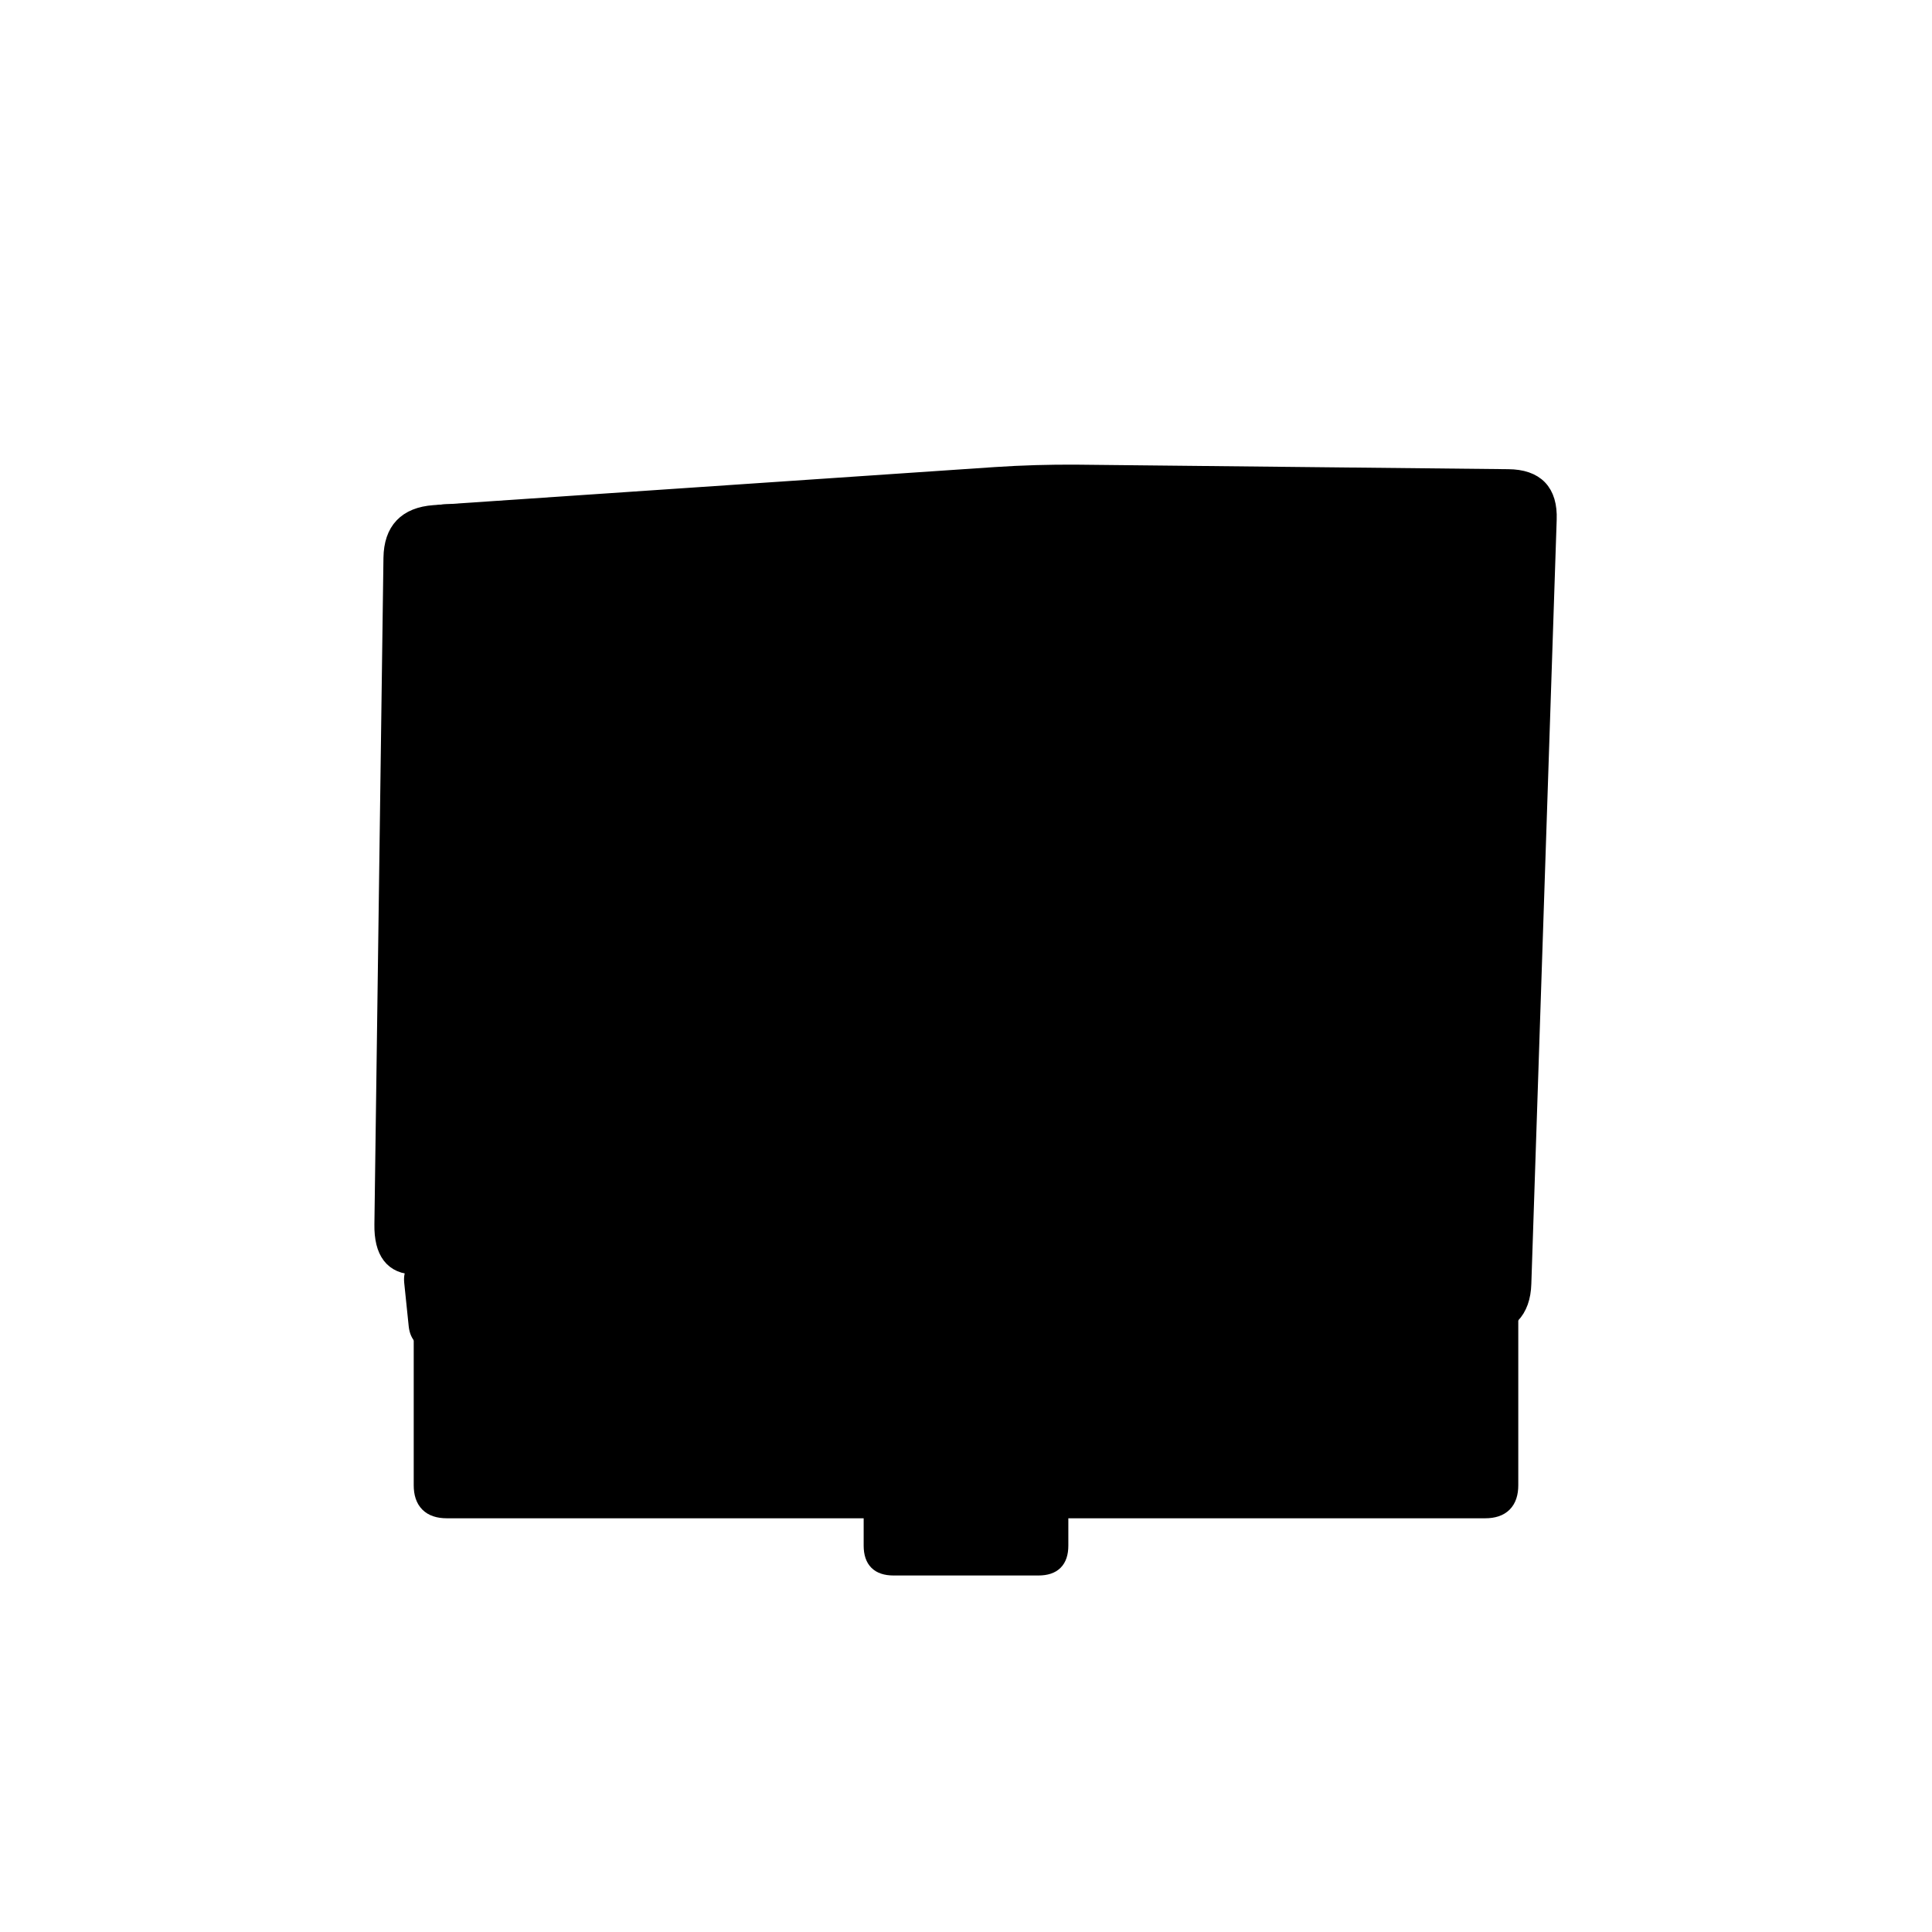
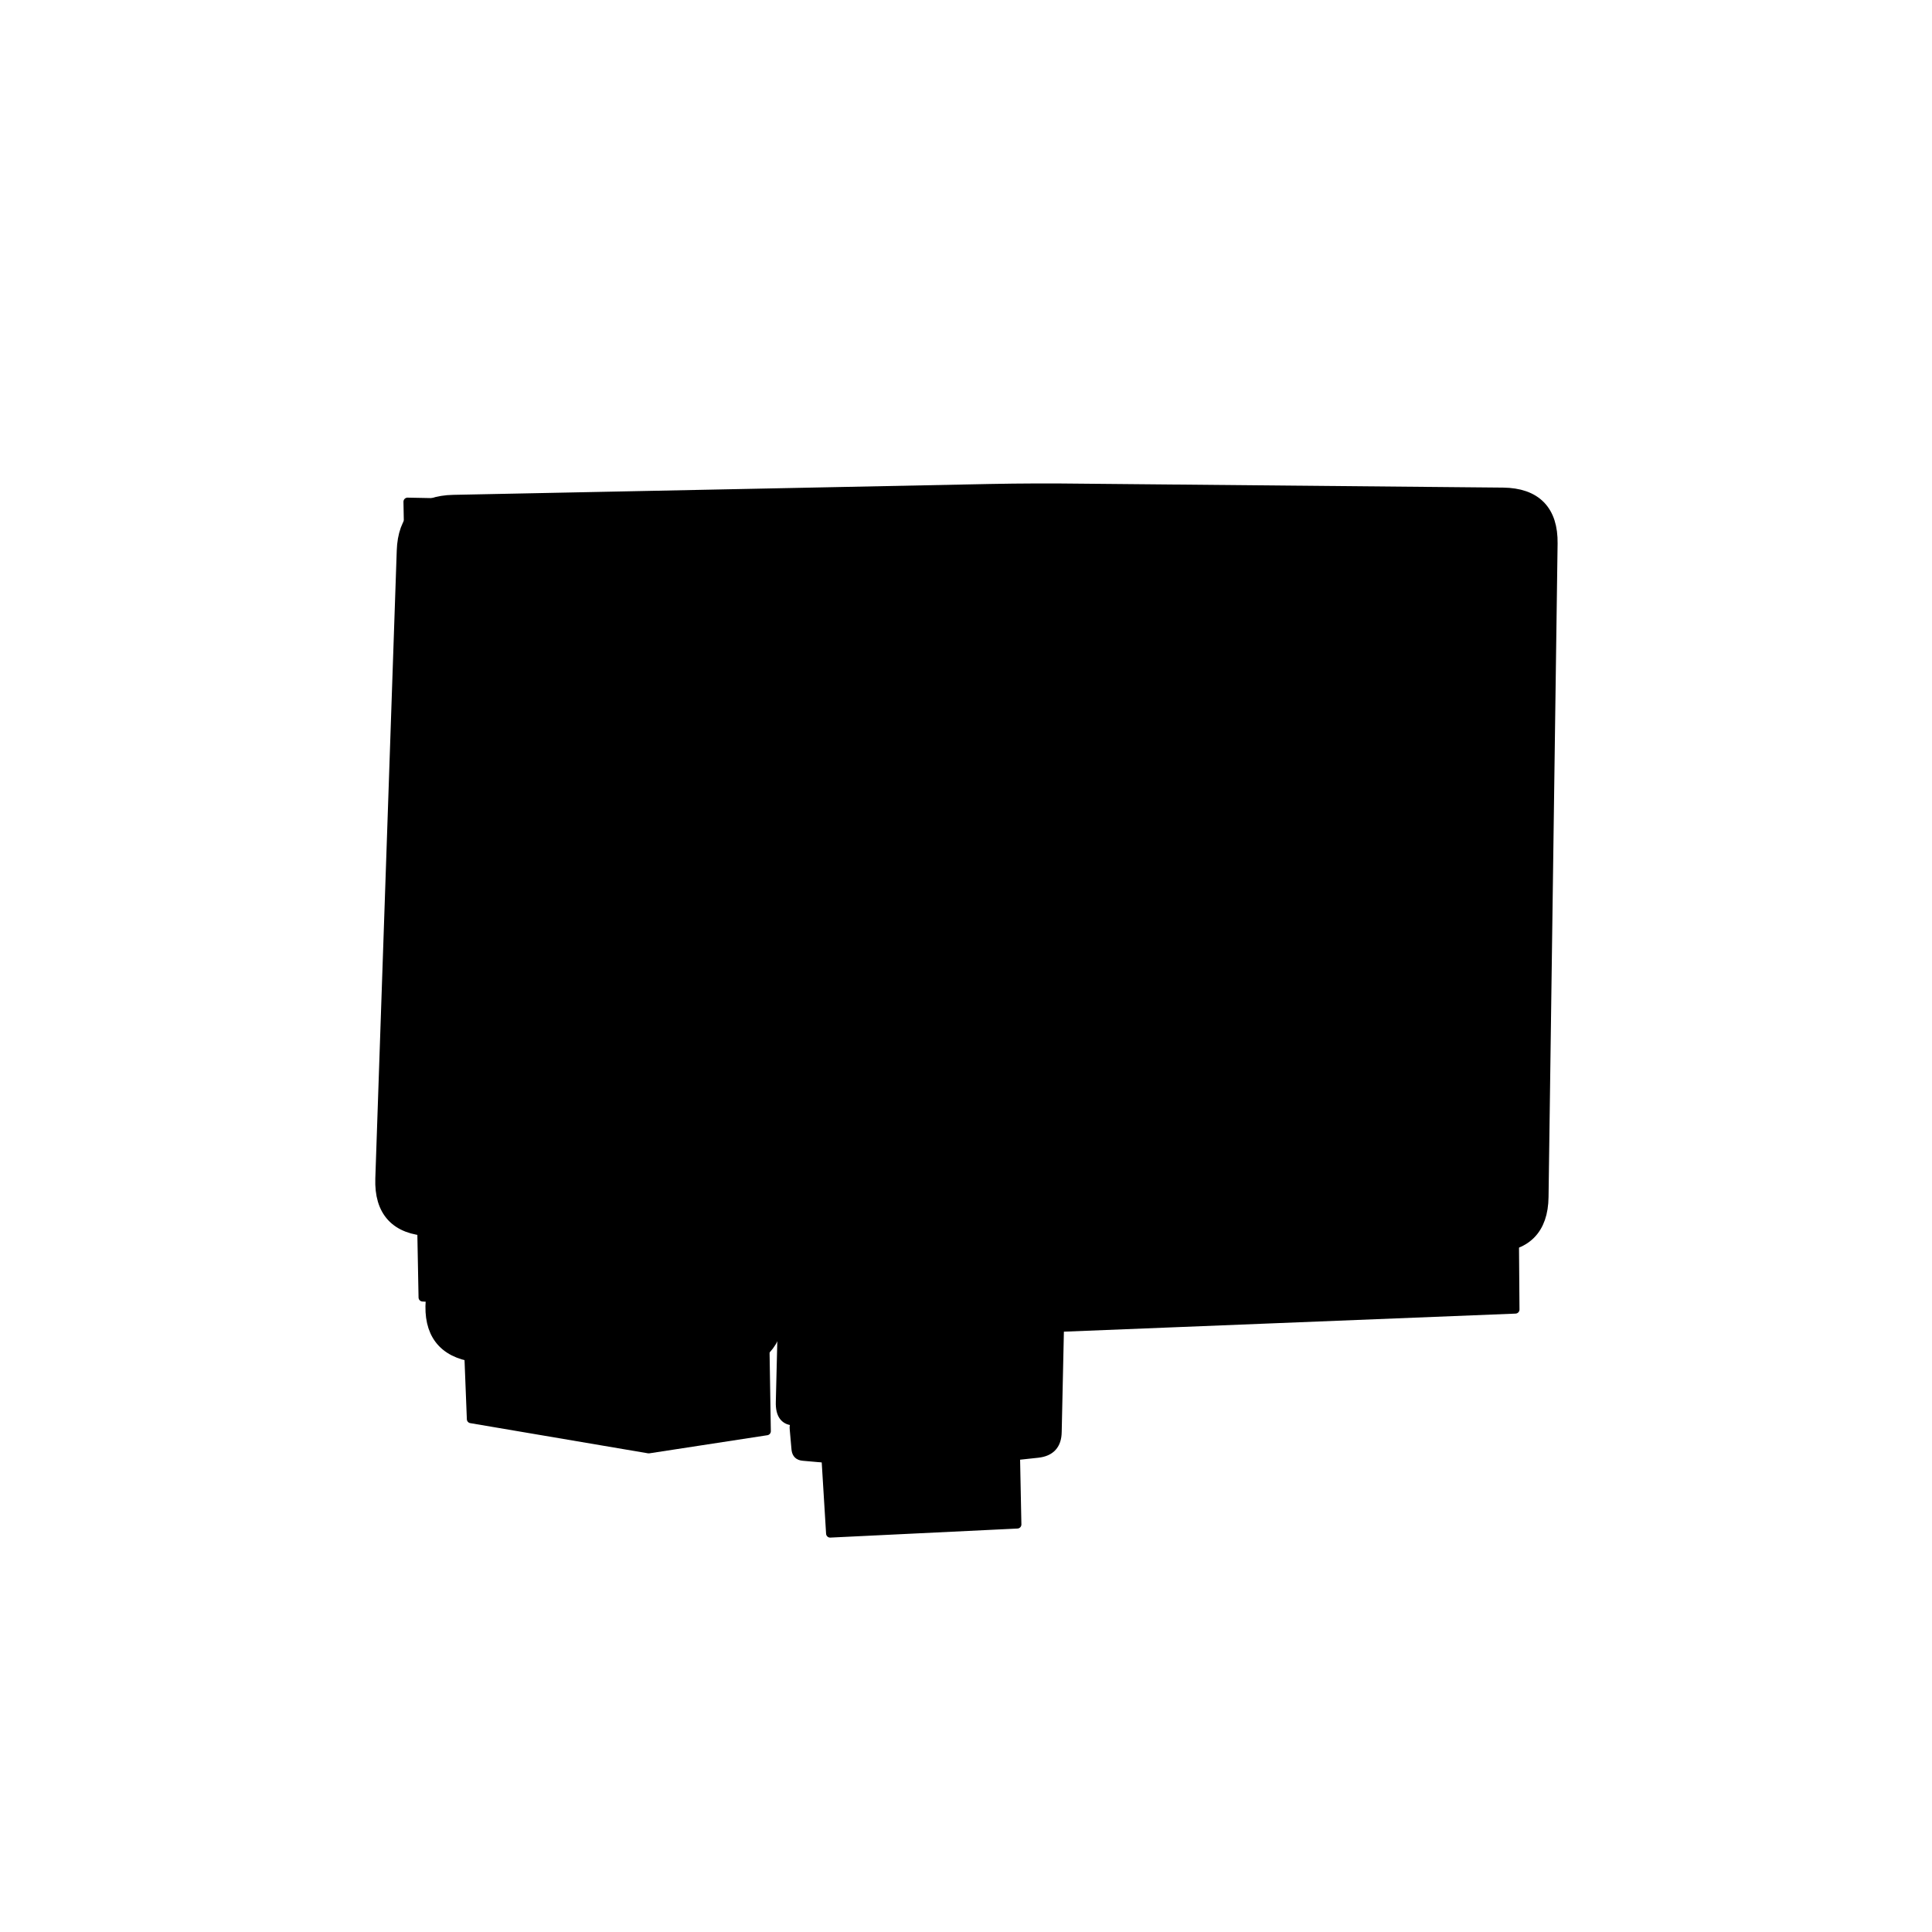
<svg xmlns="http://www.w3.org/2000/svg" viewBox="0 0 64 64" width="64" height="64" overflow="visible">
  <g stroke-linejoin="round" stroke-linecap="round">
-     <path d="M14.8,17H49.2Q50,17 50,17.8V49.2Q50,50 49.2,50H14.8Q14,50 14,49.2V17.8Q14,17 14.8,17Z" fill="currentColor" stroke="currentColor" stroke-width="0.59" />
-     <path d="M14.38,17.03 Q13.02,17.13 13,18.48 L12.7,40.56 Q12.68,41.92 13.74,41.92 L15.87,41.92 Q16.93,41.92 16.93,42.64 L16.93,44.09 Q16.93,44.81 18.29,44.84 L29.48,45.12 Q30.84,45.15 32.2,45.06 L49.03,43.96 Q50.39,43.87 50.43,42.52 L51.27,17.21 Q51.32,15.85 49.96,15.84 L35.68,15.69 Q34.32,15.68 32.96,15.77Z" fill="currentColor" stroke="currentColor" stroke-width="0.595" />
-     <path d="M14.08,41.92 Q13.53,41.92 13.58,42.47 L13.73,43.92 Q13.79,44.47 14.34,44.52 L17.23,44.76 Q17.78,44.81 17.68,44.27 L17.37,42.46 Q17.27,41.92 16.72,41.92Z" fill="currentColor" stroke="currentColor" stroke-width="0.383" />
-     <path d="M29.6,45H34.4Q35.2,45 35.2,45.8V51.2Q35.2,52 34.4,52H29.6Q28.8,52 28.8,51.2V45.8Q28.8,45 29.6,45Z" fill="currentColor" stroke="currentColor" stroke-width="0.38" />
-     <path d="M29.12,44.42 Q28.48,44.44 28.46,45.08 L28.34,48.56 Q28.32,49.2 28.96,49.27 L31.14,49.53 Q31.78,49.6 32.42,49.59 L34.88,49.57 Q35.52,49.56 35.54,48.92 L35.66,45.04 Q35.68,44.4 35.04,44.38 L33.08,44.34 Q32.44,44.32 31.8,44.34Z" fill="currentColor" stroke="currentColor" stroke-width="0.28" />
+     <path d="M13.5,16.62 L50,17.32 L50.2,43.38 L35.2,43.98 L14,42.98Z" fill="currentColor" stroke="currentColor" stroke-width="0.27" />
+     <path d="M15.1,34.29 L25.2,34.99 L25.4,47.41 L21.49,48.01 L15.6,47.01Z" fill="currentColor" stroke="currentColor" stroke-width="0.27" />
+     <path d="M26.9,41 L33.5,40.5 L33.7,50.5 L27.5,50.8Z" fill="currentColor" stroke="currentColor" stroke-width="0.27" />
+     <path d="M26.62,40.84 Q25.98,40.92 25.96,41.56 L25.84,46.44 Q25.82,47.08 26.32,47.08 L27.32,47.08 Q27.82,47.08 27.82,47.42 L27.82,48.1 Q27.82,48.44 28.42,48.48 L29.62,48.56 Q30.22,48.6 30.86,48.53 L34.38,48.15 Q35.02,48.08 35.03,47.44 L35.17,41.04 Q35.18,40.4 34.54,40.39 L31.7,40.33 Q31.06,40.32 30.43,40.4Z" fill="currentColor" stroke="currentColor" stroke-width="0.28" />
+     <path d="M26.48,47.08 Q26.22,47.08 26.25,47.34 L26.31,48.02 Q26.34,48.28 26.6,48.3 L27.96,48.42 Q28.22,48.44 28.17,48.18 L28.03,47.34 Q27.98,47.08 27.72,47.08Z" fill="currentColor" stroke="currentColor" stroke-width="0.18" />
+     <path d="M15.02,16.69 Q13.49,16.72 13.44,18.25 L12.73,39.05 Q12.68,40.58 14.21,40.65 L29.31,41.36 Q30.84,41.43 32.37,41.41 L49.45,41.19 Q50.98,41.17 51,39.65 L51.3,18 Q51.32,16.47 49.79,16.45 L35.85,16.32 Q34.32,16.3 32.79,16.33Z" fill="currentColor" stroke="currentColor" stroke-width="0.595" />
+     <path d="M16.6,34.48 Q15.09,34.65 14.96,36.17 L14.4,43.09 Q14.28,44.61 15.72,44.82 L18.59,45.25 Q20.03,45.46 21.42,45.33 L24.2,45.08 Q25.59,44.95 25.72,43.43 L26.39,35.66 Q26.52,34.14 25.17,34.1 L22.48,34.01 Q21.13,33.97 19.62,34.14Z" fill="currentColor" stroke="currentColor" stroke-width="0.595" />
  </g>
</svg>
